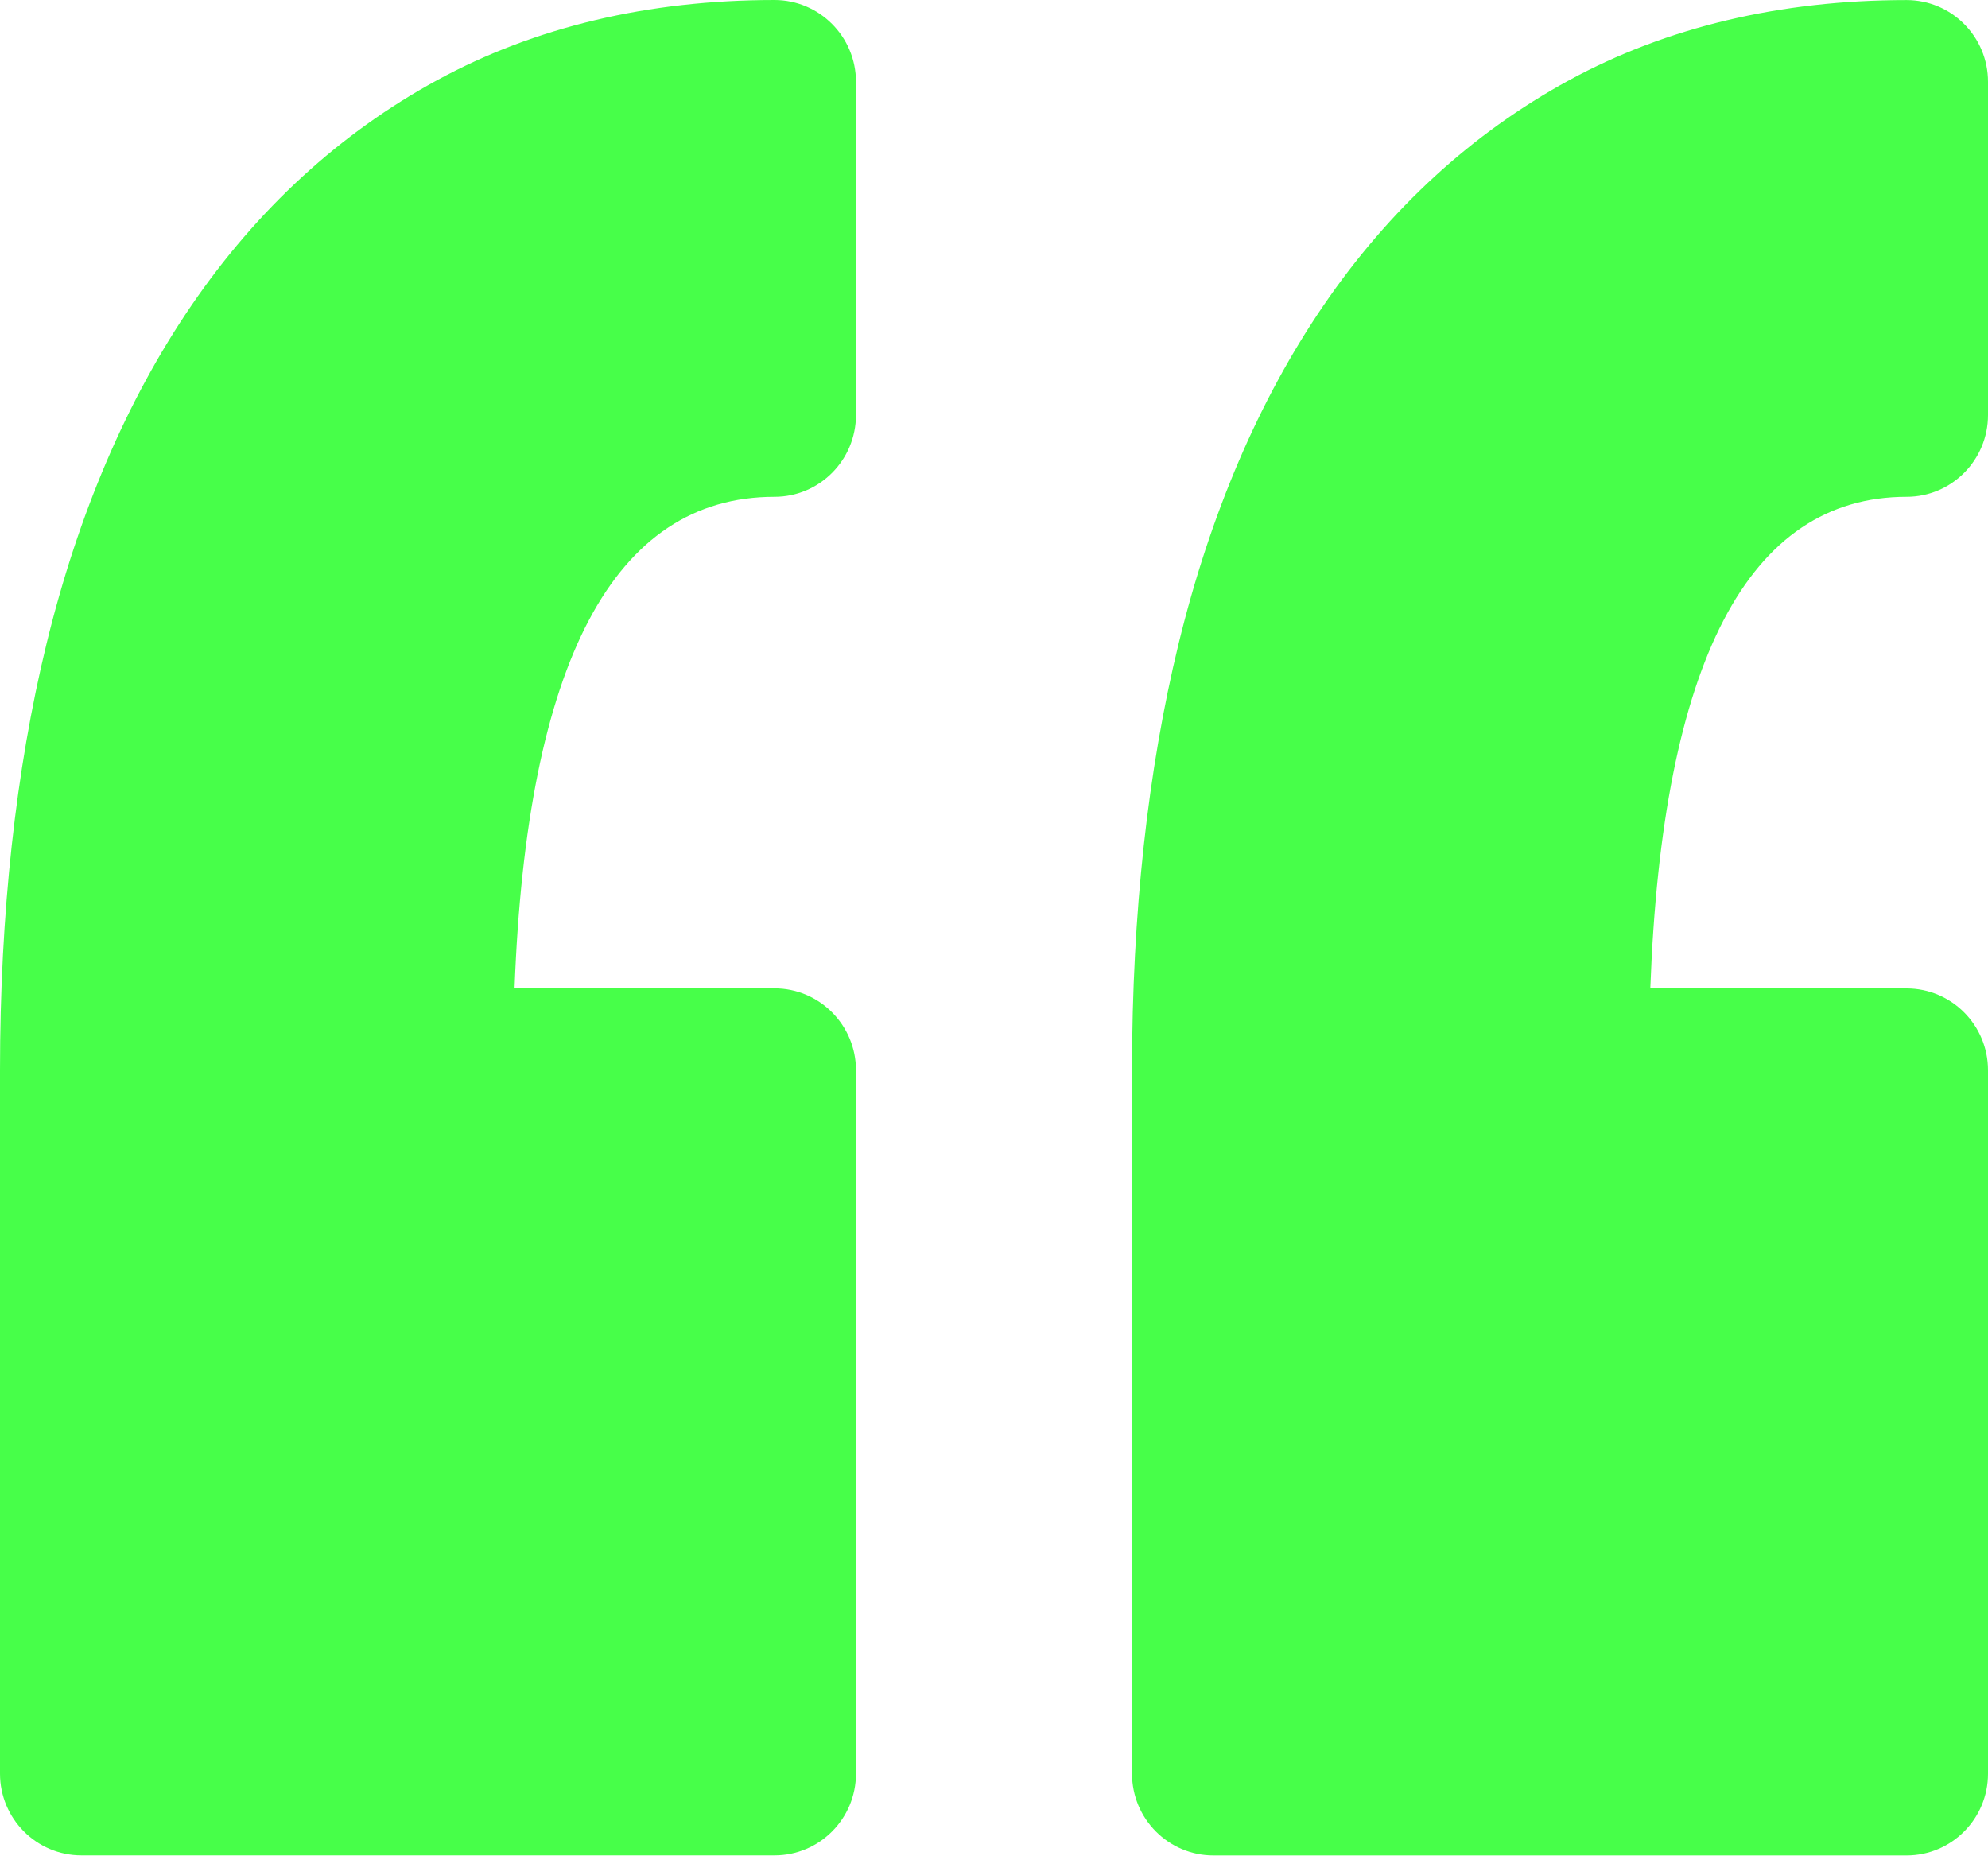
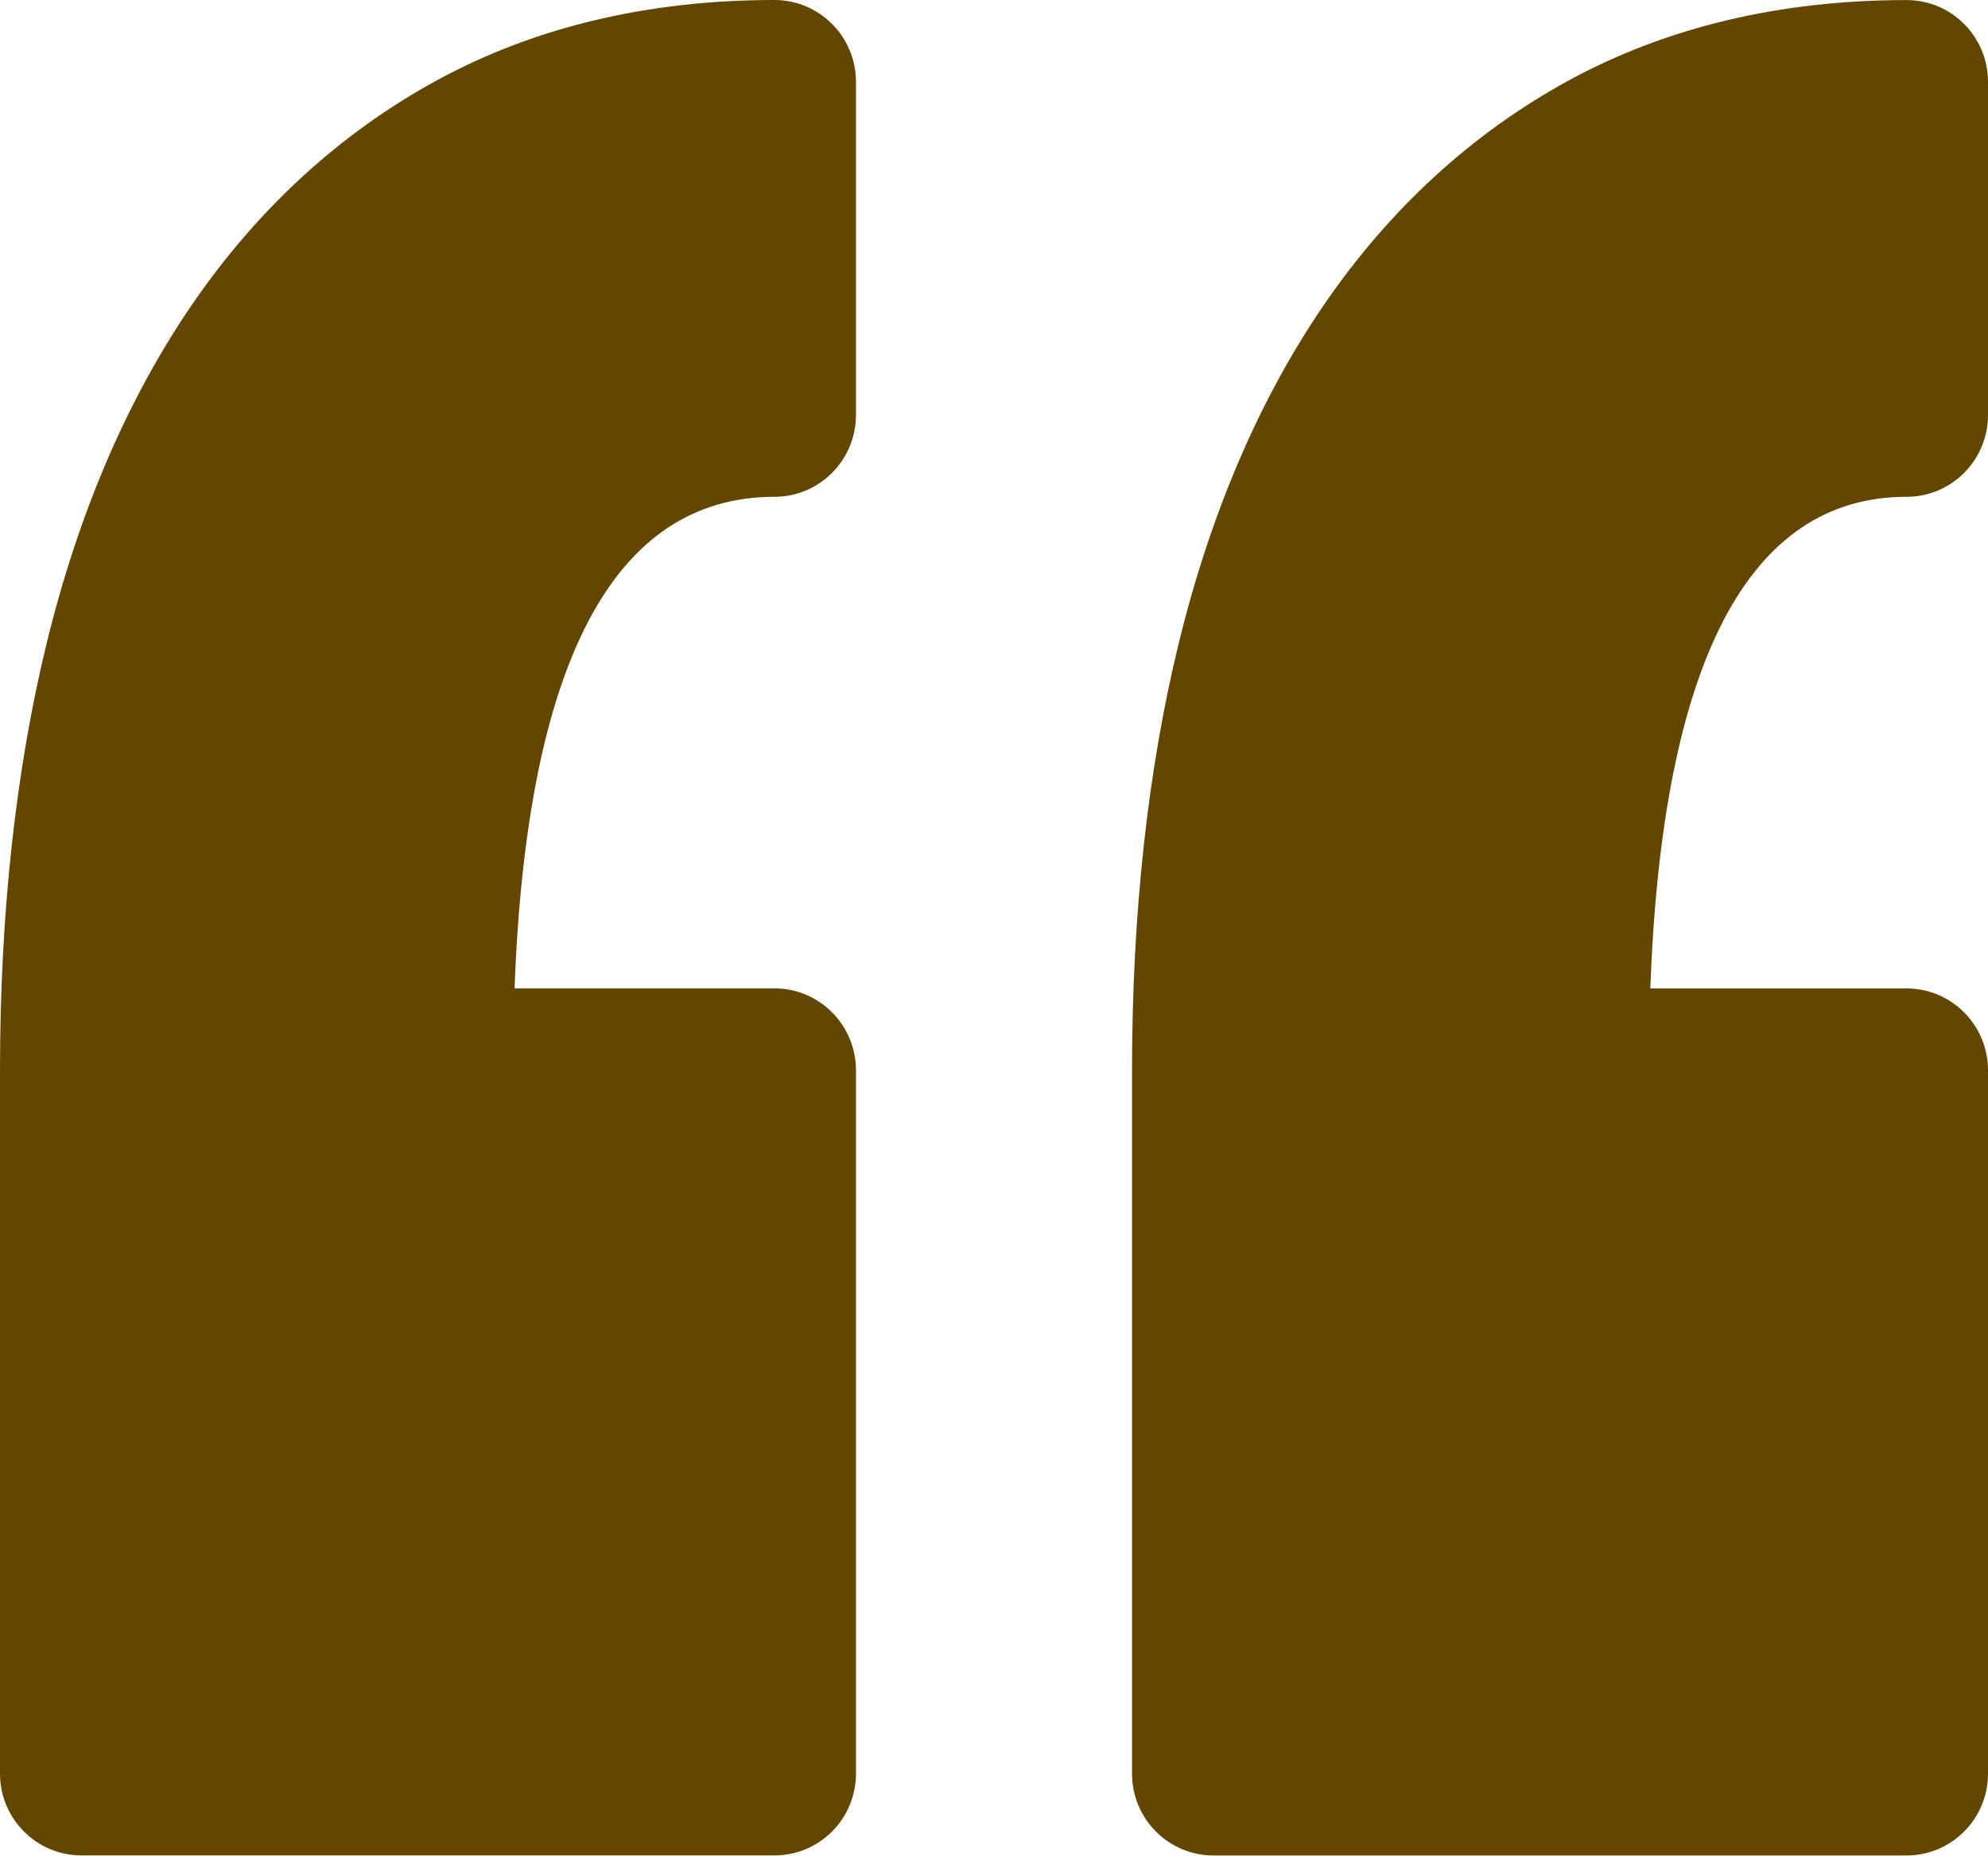
<svg xmlns="http://www.w3.org/2000/svg" width="30" height="28" viewBox="0 0 30 28" fill="none">
-   <path d="M12.917 1.235V6.262C12.917 6.944 12.366 7.497 11.688 7.497C9.265 7.497 7.948 9.991 7.765 14.915H11.688C12.366 14.915 12.917 15.469 12.917 16.15V26.765C12.917 27.447 12.366 27.999 11.688 27.999H1.229C0.551 27.999 1.90735e-06 27.446 1.90735e-06 26.765V16.15C1.90735e-06 13.79 0.237 11.623 0.703 9.711C1.182 7.749 1.916 6.035 2.886 4.614C3.883 3.154 5.132 2.008 6.595 1.211C8.069 0.408 9.782 0 11.688 0C12.366 0.001 12.917 0.553 12.917 1.235ZM28.771 7.497C29.45 7.497 30 6.944 30 6.263V1.235C30 0.553 29.45 0.001 28.771 0.001C26.866 0.001 25.152 0.409 23.678 1.211C22.215 2.009 20.966 3.154 19.969 4.615C18.999 6.036 18.265 7.751 17.786 9.713C17.32 11.626 17.083 13.792 17.083 16.151V26.766C17.083 27.448 17.634 28 18.312 28H28.771C29.45 28 30 27.447 30 26.766V16.151C30 15.469 29.45 14.916 28.771 14.916H24.904C25.084 9.992 26.383 7.497 28.771 7.497Z" fill="#00ff03b8" />
+   <path d="M12.917 1.235V6.262C12.917 6.944 12.366 7.497 11.688 7.497C9.265 7.497 7.948 9.991 7.765 14.915H11.688C12.366 14.915 12.917 15.469 12.917 16.15V26.765C12.917 27.447 12.366 27.999 11.688 27.999H1.229C0.551 27.999 1.90735e-06 27.446 1.90735e-06 26.765V16.15C1.90735e-06 13.79 0.237 11.623 0.703 9.711C1.182 7.749 1.916 6.035 2.886 4.614C3.883 3.154 5.132 2.008 6.595 1.211C8.069 0.408 9.782 0 11.688 0C12.366 0.001 12.917 0.553 12.917 1.235ZM28.771 7.497C29.45 7.497 30 6.944 30 6.263V1.235C30 0.553 29.45 0.001 28.771 0.001C26.866 0.001 25.152 0.409 23.678 1.211C22.215 2.009 20.966 3.154 19.969 4.615C18.999 6.036 18.265 7.751 17.786 9.713C17.32 11.626 17.083 13.792 17.083 16.151V26.766C17.083 27.448 17.634 28 18.312 28H28.771C29.45 28 30 27.447 30 26.766V16.151C30 15.469 29.45 14.916 28.771 14.916H24.904C25.084 9.992 26.383 7.497 28.771 7.497Z" fill="#634700" />
</svg>
